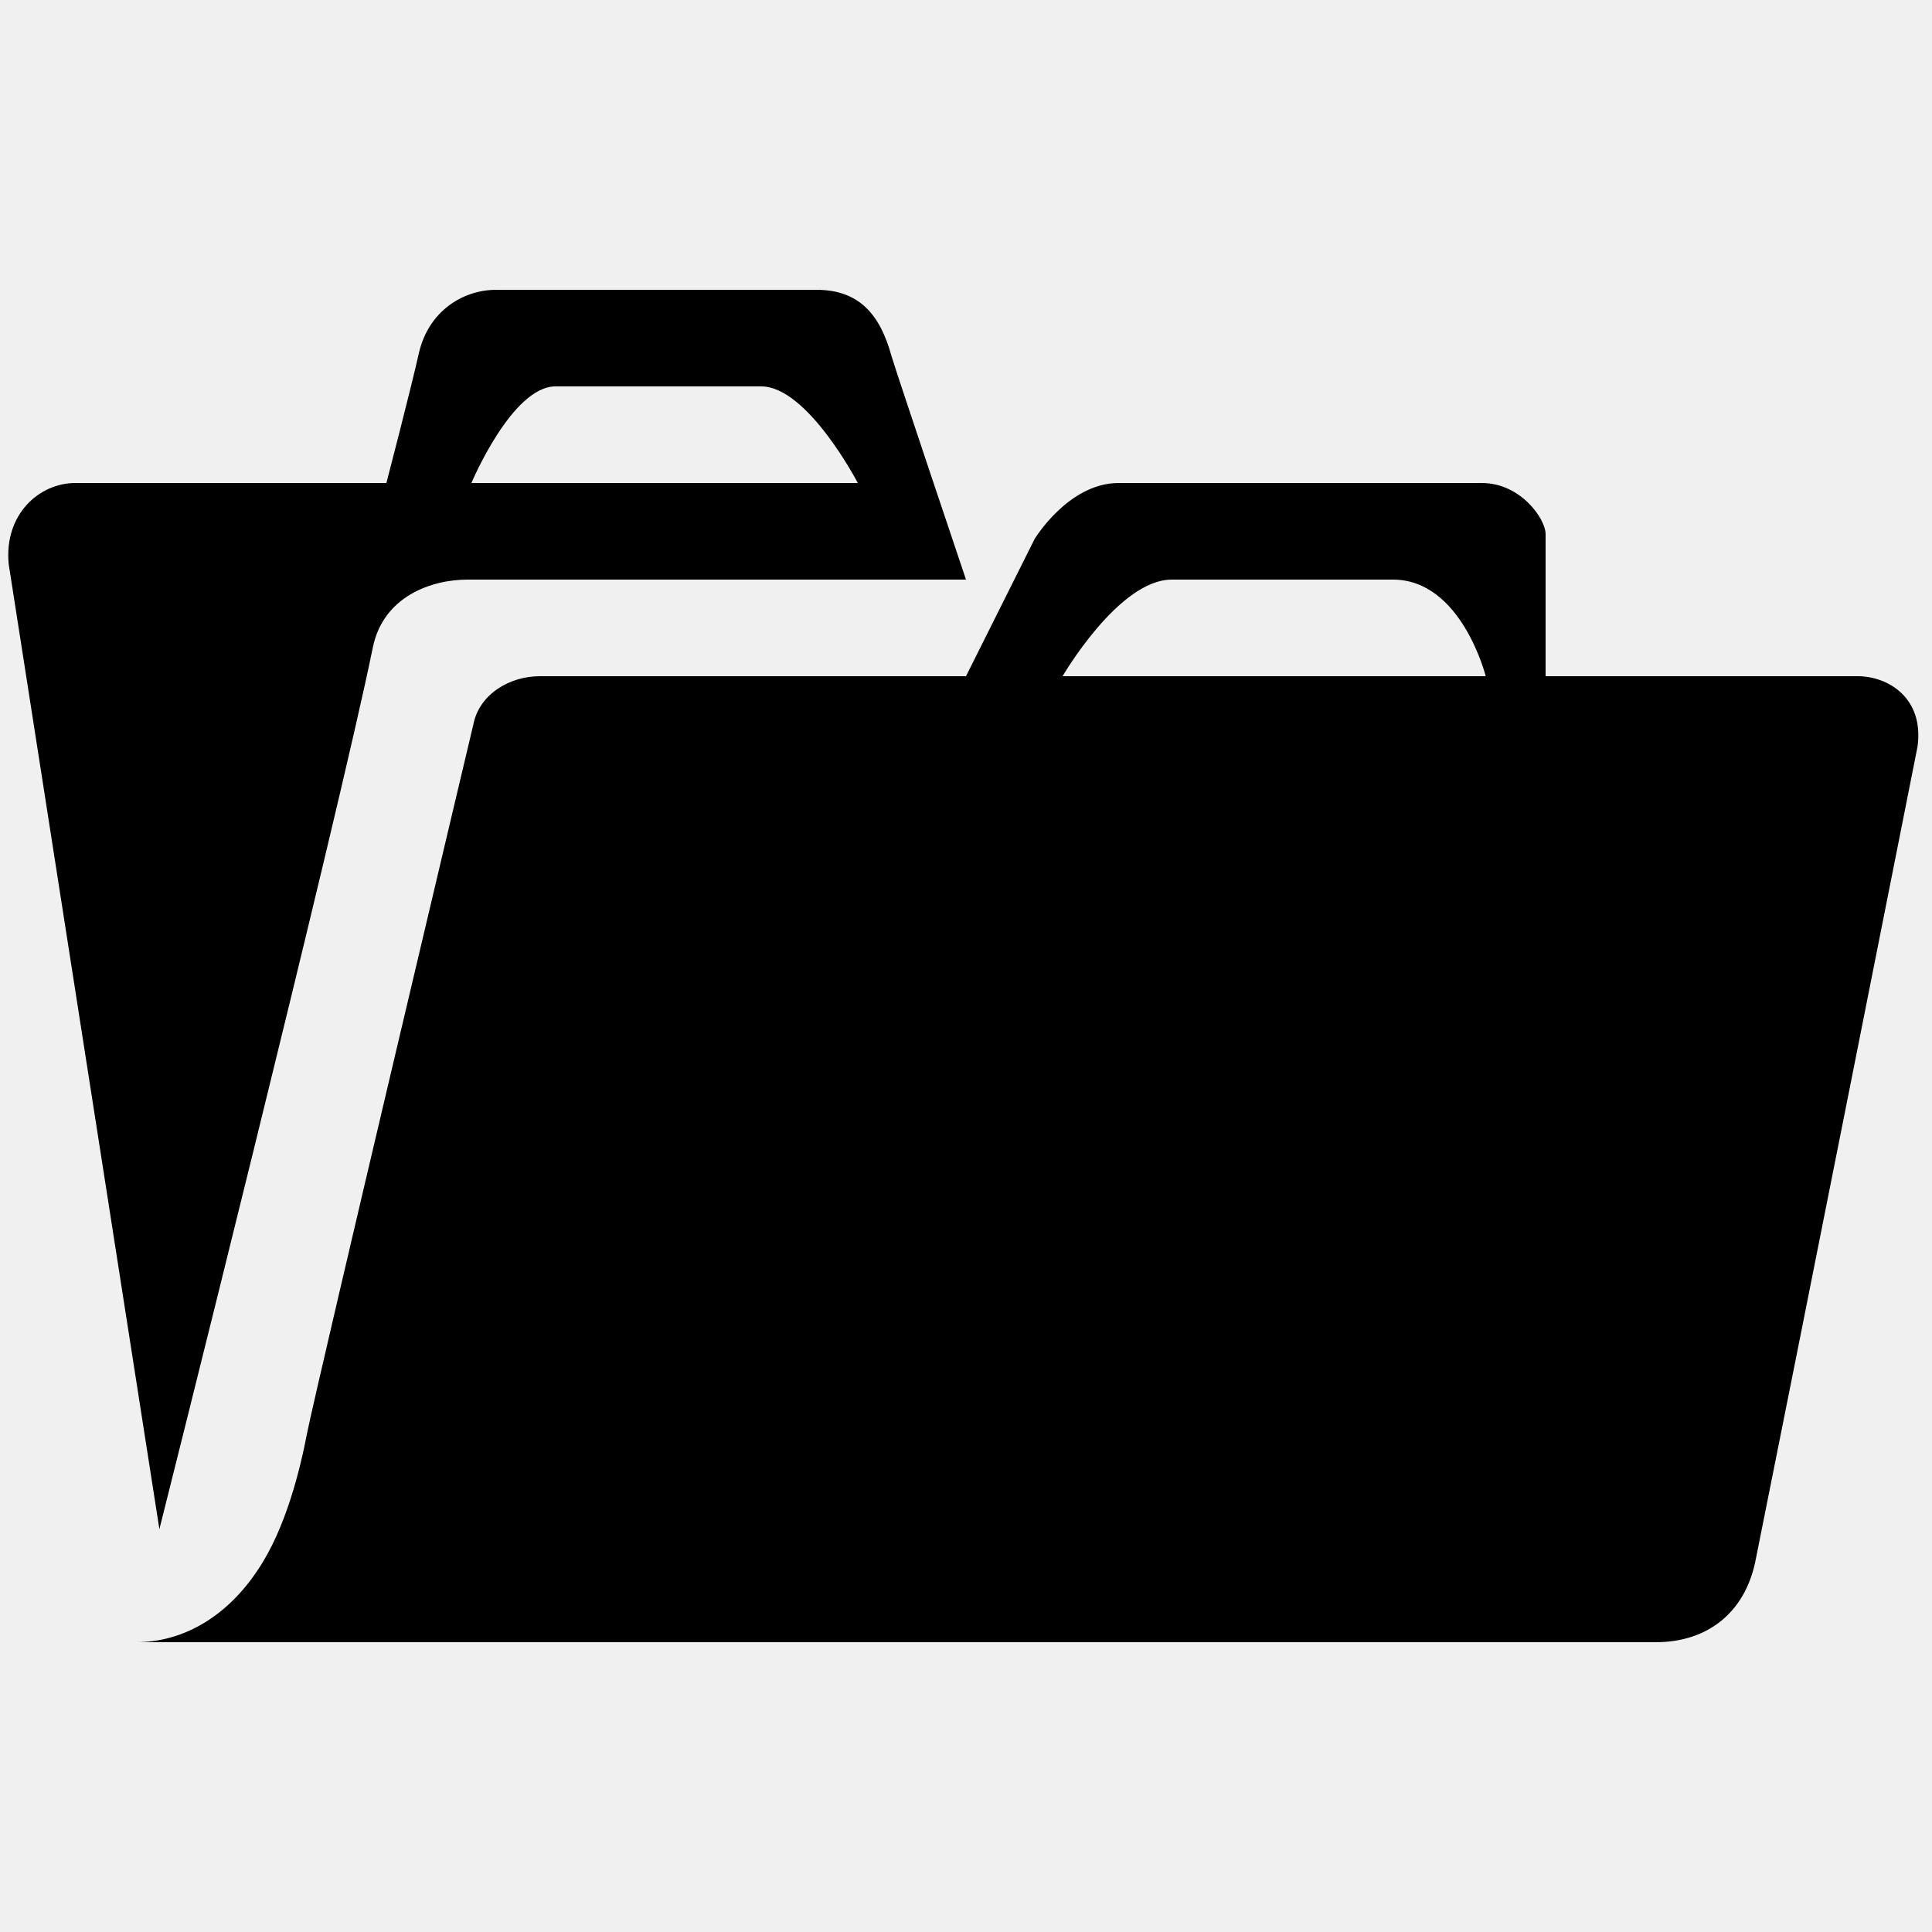
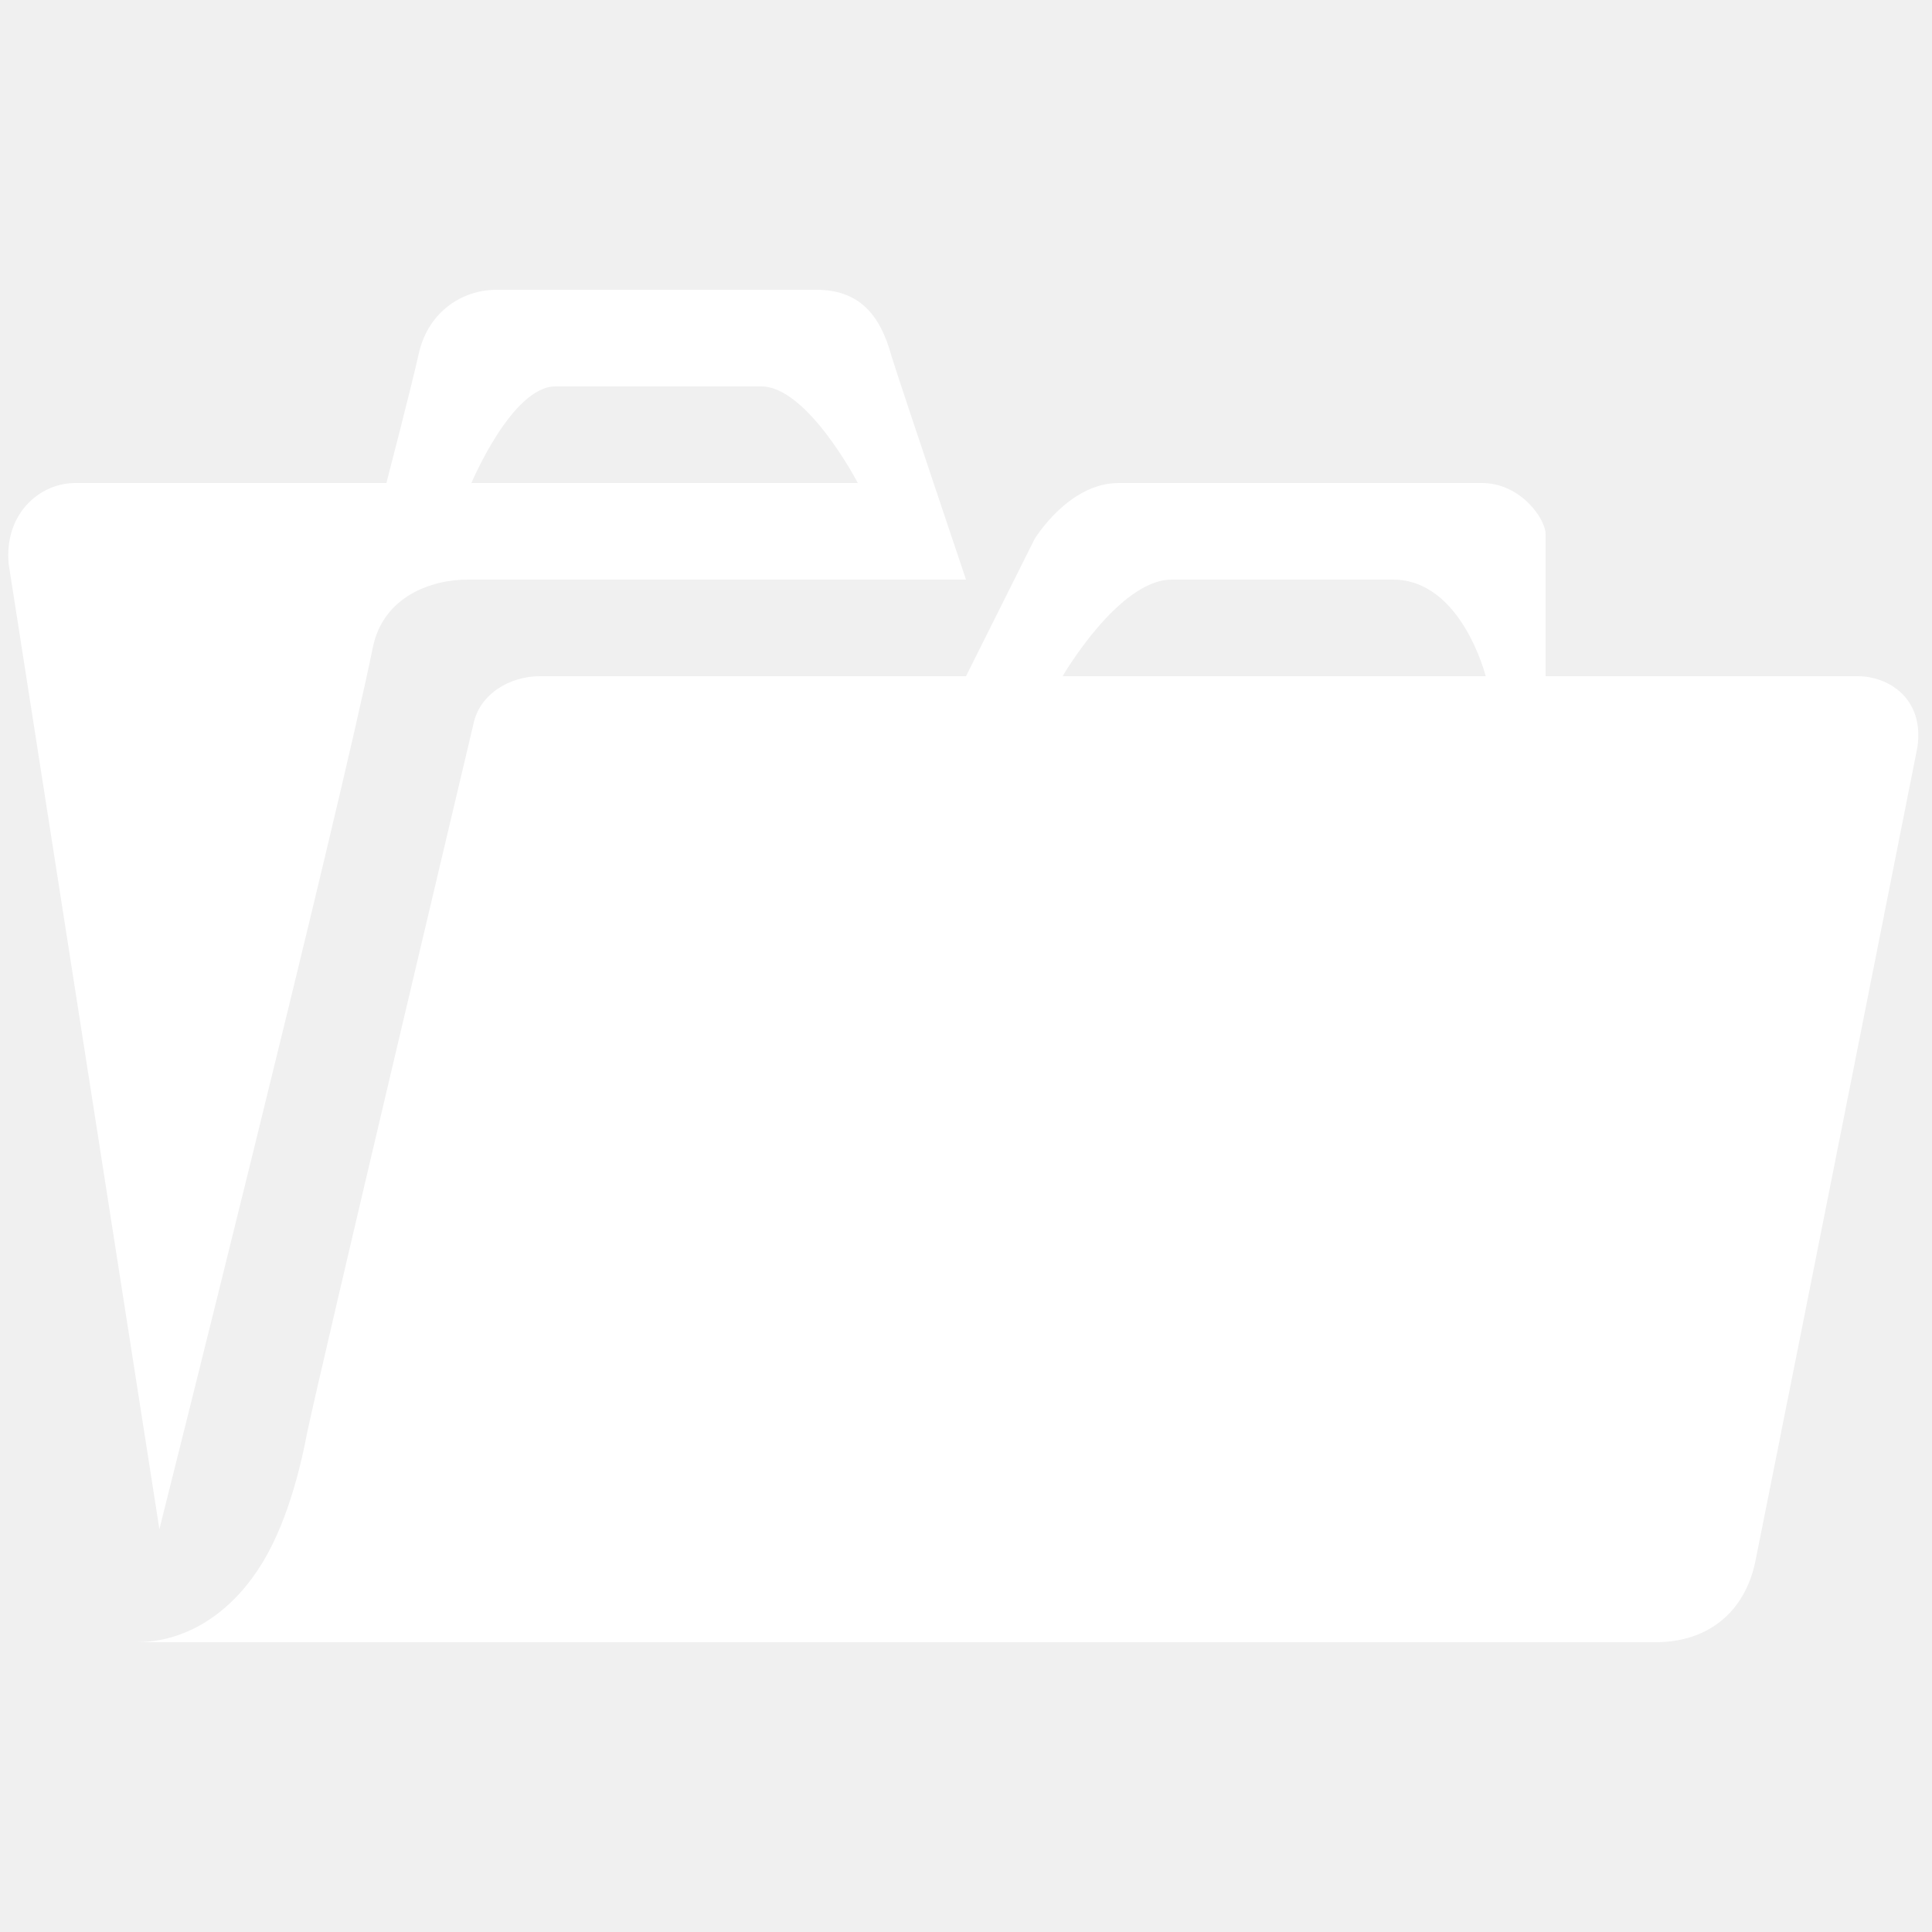
- <svg xmlns="http://www.w3.org/2000/svg" width="800px" height="800px" viewBox="0 0 20 20">
-   <rect x="0" fill="none" width="20" height="20" />
-   <g>
-     <path d="M4 5H.78c-.37 0-.74.32-.69.84l1.56 9.99S3.5 8.47 3.86 6.7c.11-.53.61-.7.98-.7H10s-.7-2.08-.77-2.31C9.11 3.25 8.89 3 8.45 3H5.14c-.36 0-.7.23-.8.64C4.25 4.04 4 5 4 5zm4.88 0h-4s.42-1 .87-1h2.13c.48 0 1 1 1 1zM2.67 16.25c-.31.47-.76.75-1.26.75h15.73c.54 0 .92-.31 1.03-.83.44-2.19 1.68-8.44 1.68-8.44.07-.5-.3-.73-.62-.73H16V5.53c0-.16-.26-.53-.66-.53h-3.76c-.52 0-.87.58-.87.58L10 7H5.59c-.32 0-.63.19-.69.5 0 0-1.59 6.7-1.72 7.33-.07.37-.22.99-.51 1.42zM15.38 7H11s.58-1 1.13-1h2.29c.71 0 .96 1 .96 1z" />
-   </g>
+ <svg xmlns="http://www.w3.org/2000/svg" id="Layer_1" data-name="Layer 1" version="1.1" viewBox="0 0 800 800">
+   <defs>
+     <style>
+       .cls-1 {
+         fill: none;
+       }
+ 
+       .cls-1, .cls-2 {
+         stroke-width: 0px;
+       }
+ 
+       .cls-2 {
+         fill: #fff;
+       }
+     </style>
+   </defs>
+   <rect class="cls-1" width="800" height="800" />
+   <path class="cls-2" d="M160,200H31.2c-14.8,0-29.6,12.8-27.6,33.6l62.4,399.6s74-294.4,88.4-365.2c4.4-21.2,24.4-28,39.2-28h206.4s-28-83.2-30.8-92.4c-4.8-17.6-13.6-27.6-31.2-27.6h-132.4c-14.4,0-28,9.2-32,25.6-3.6,16-13.6,54.4-13.6,54.4ZM355.2,200h-160s16.8-40,34.8-40h85.2c19.2,0,40,40,40,40ZM106.8,650c-12.4,18.8-30.4,30-50.4,30h629.2c21.6,0,36.8-12.4,41.2-33.2,17.6-87.6,67.2-337.6,67.2-337.6,2.8-20-12-29.2-24.8-29.2h-129.2v-58.8c0-6.4-10.4-21.2-26.4-21.2h-150.4c-20.8,0-34.8,23.2-34.8,23.2l-28.4,56.8h-176.4c-12.8,0-25.2,7.6-27.6,20,0,0-63.6,268-68.8,293.2-2.8,14.8-8.8,39.6-20.4,56.8ZM615.2,280h-175.2s23.2-40,45.2-40h91.6c28.4,0,38.4,40,38.4,40Z" />
</svg>
